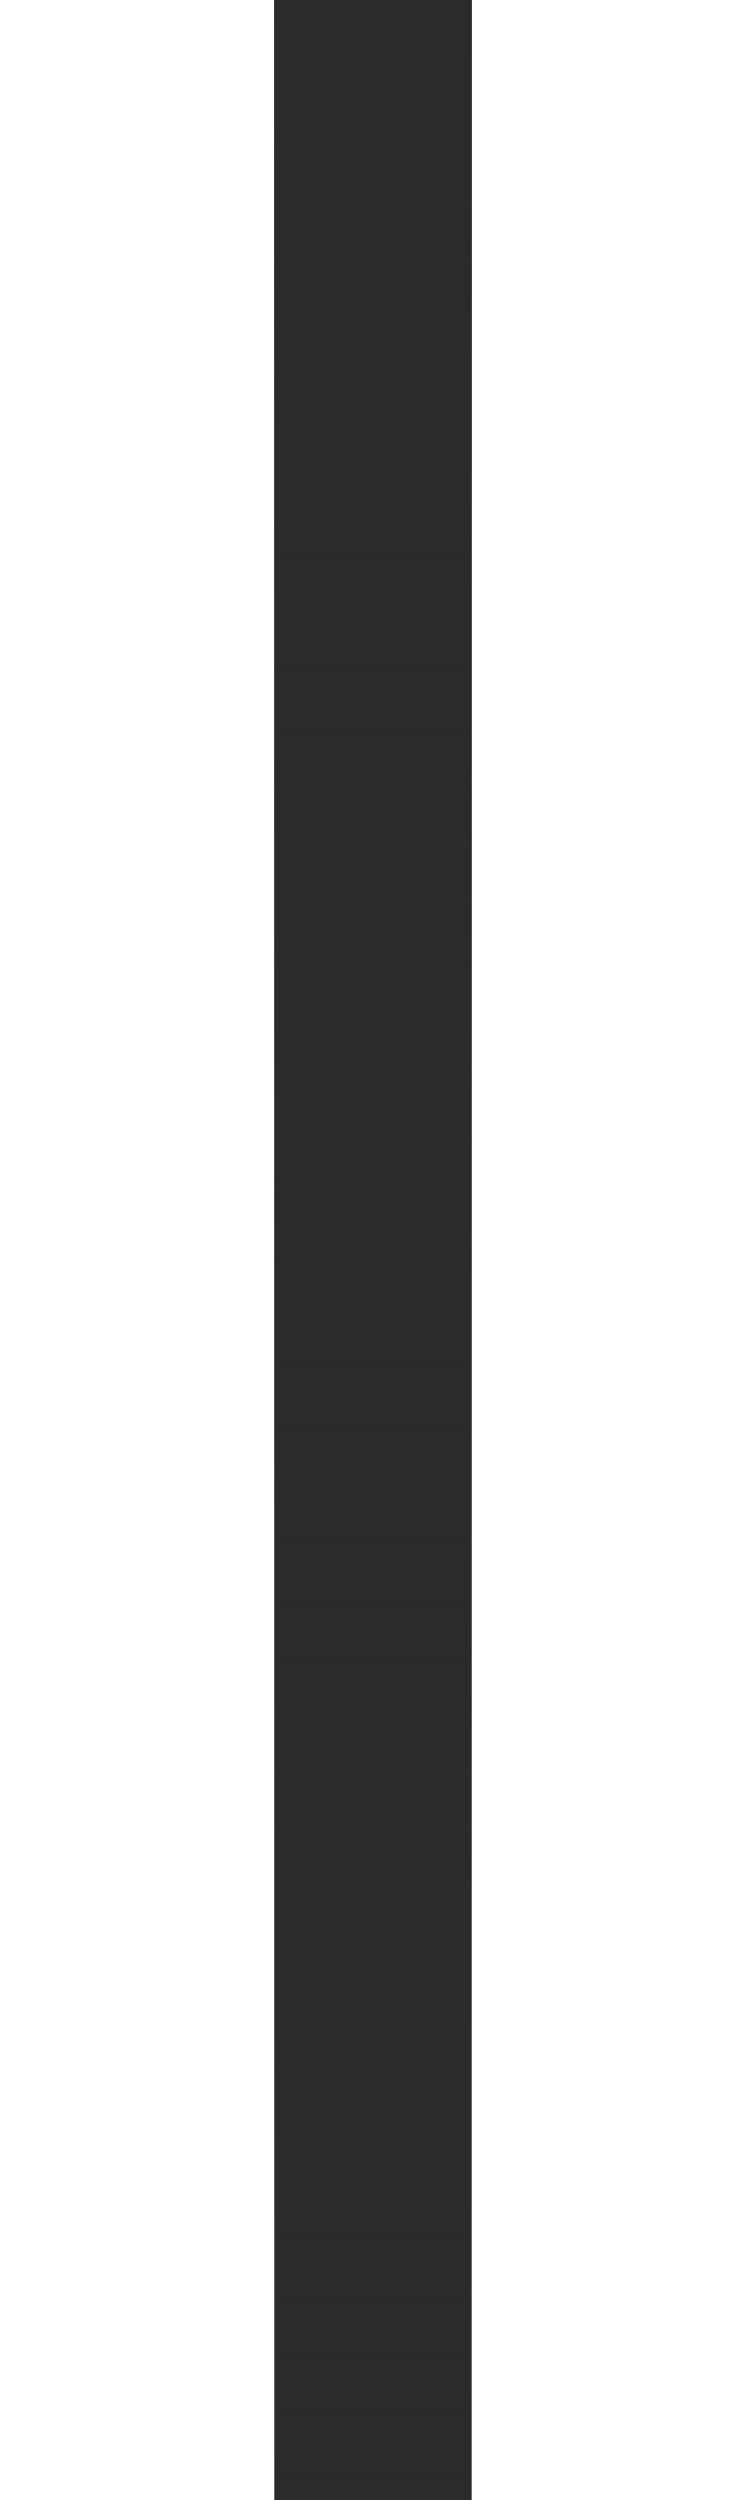
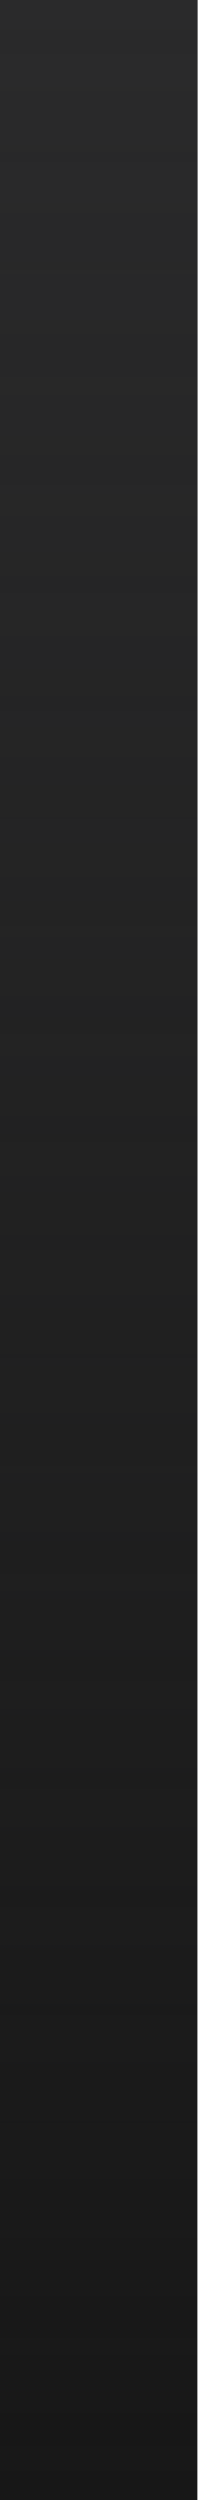
- <svg xmlns="http://www.w3.org/2000/svg" xmlns:xlink="http://www.w3.org/1999/xlink" width="10.16mm" height="128.693" viewBox="0 0 10.16 128.693" version="1.1" id="svg8">
+ <svg xmlns="http://www.w3.org/2000/svg" width="30" height="380" viewBox="0 0 30 380" version="1.1" id="svg5">
  <defs id="defs2">
-     <linearGradient id="linearGradient2291">
-       <stop style="stop-color:#2b2b2b;stop-opacity:1;" offset="0" id="stop2287" />
-       <stop style="stop-color:#2b2b2b;stop-opacity:0;" offset="1" id="stop2289" />
+     <linearGradient id="linearGradient2053" x1="15" y1="0" x2="15" y2="380" gradientUnits="userSpaceOnUse">
+       <stop style="stop-color:#2a2a2b;stop-opacity:1" offset="0" id="stop2049" />
+       <stop style="stop-color:#2b2b2b;stop-opacity:0;" offset="1" id="stop2051" />
    </linearGradient>
-     <linearGradient xlink:href="#linearGradient2291" id="linearGradient2293" x1="0%" y1="0%" x2="0%" y2="100%" gradientUnits="userSpaceOnUse" gradientTransform="scale(2,1)" />
  </defs>
-   <g id="layer1">
-     <rect style="display:inline;opacity:1;vector-effect:none;fill:#2b2b2b;fill-opacity:1;fill-rule:evenodd;stroke:none;stroke-width:0.5;stroke-linecap:butt;stroke-linejoin:miter;stroke-miterlimit:4;stroke-dasharray:none;stroke-dashoffset:0;stroke-opacity:1;paint-order:normal" id="rect828" width="10.16" height="128.693" x="0" y="0" />
-     <rect style="display:inline;opacity:1;vector-effect:none;fill:url(#linearGradient2293);fill-opacity:1;fill-rule:evenodd;stroke:none;stroke-width:0.5;stroke-linecap:butt;stroke-linejoin:miter;stroke-miterlimit:4;stroke-dasharray:none;stroke-dashoffset:0;stroke-opacity:1;paint-order:normal" id="gradient420" width="10.16" height="128.693" x="0" y="0" />
+   <g id="layer1" style="display:inline">
+     <rect style="display:inline;fill:#171717;fill-opacity:1;fill-rule:evenodd;stroke-width:1" id="rect846" width="30" height="380" x="0" y="0" />
+     <rect style="display:inline;fill:url(#linearGradient2053);fill-opacity:1;fill-rule:evenodd;stroke-width:1" id="rect914" width="30" height="380" x="0" y="0" />
  </g>
-   <g id="layer2" style="display:none">
-     <rect style="display:none;fill:#ffff00;fill-rule:evenodd;stroke-width:0.5" id="rect879" height="128.693" x="0" y="0" width="10.16" />
+   <g id="layer3" style="display:inline">
+     <rect style="display:none;fill:#ffff00;fill-opacity:1;fill-rule:evenodd;stroke-width:1" id="rect846-3" width="30" height="380" x="0" y="0" />
  </g>
</svg>
